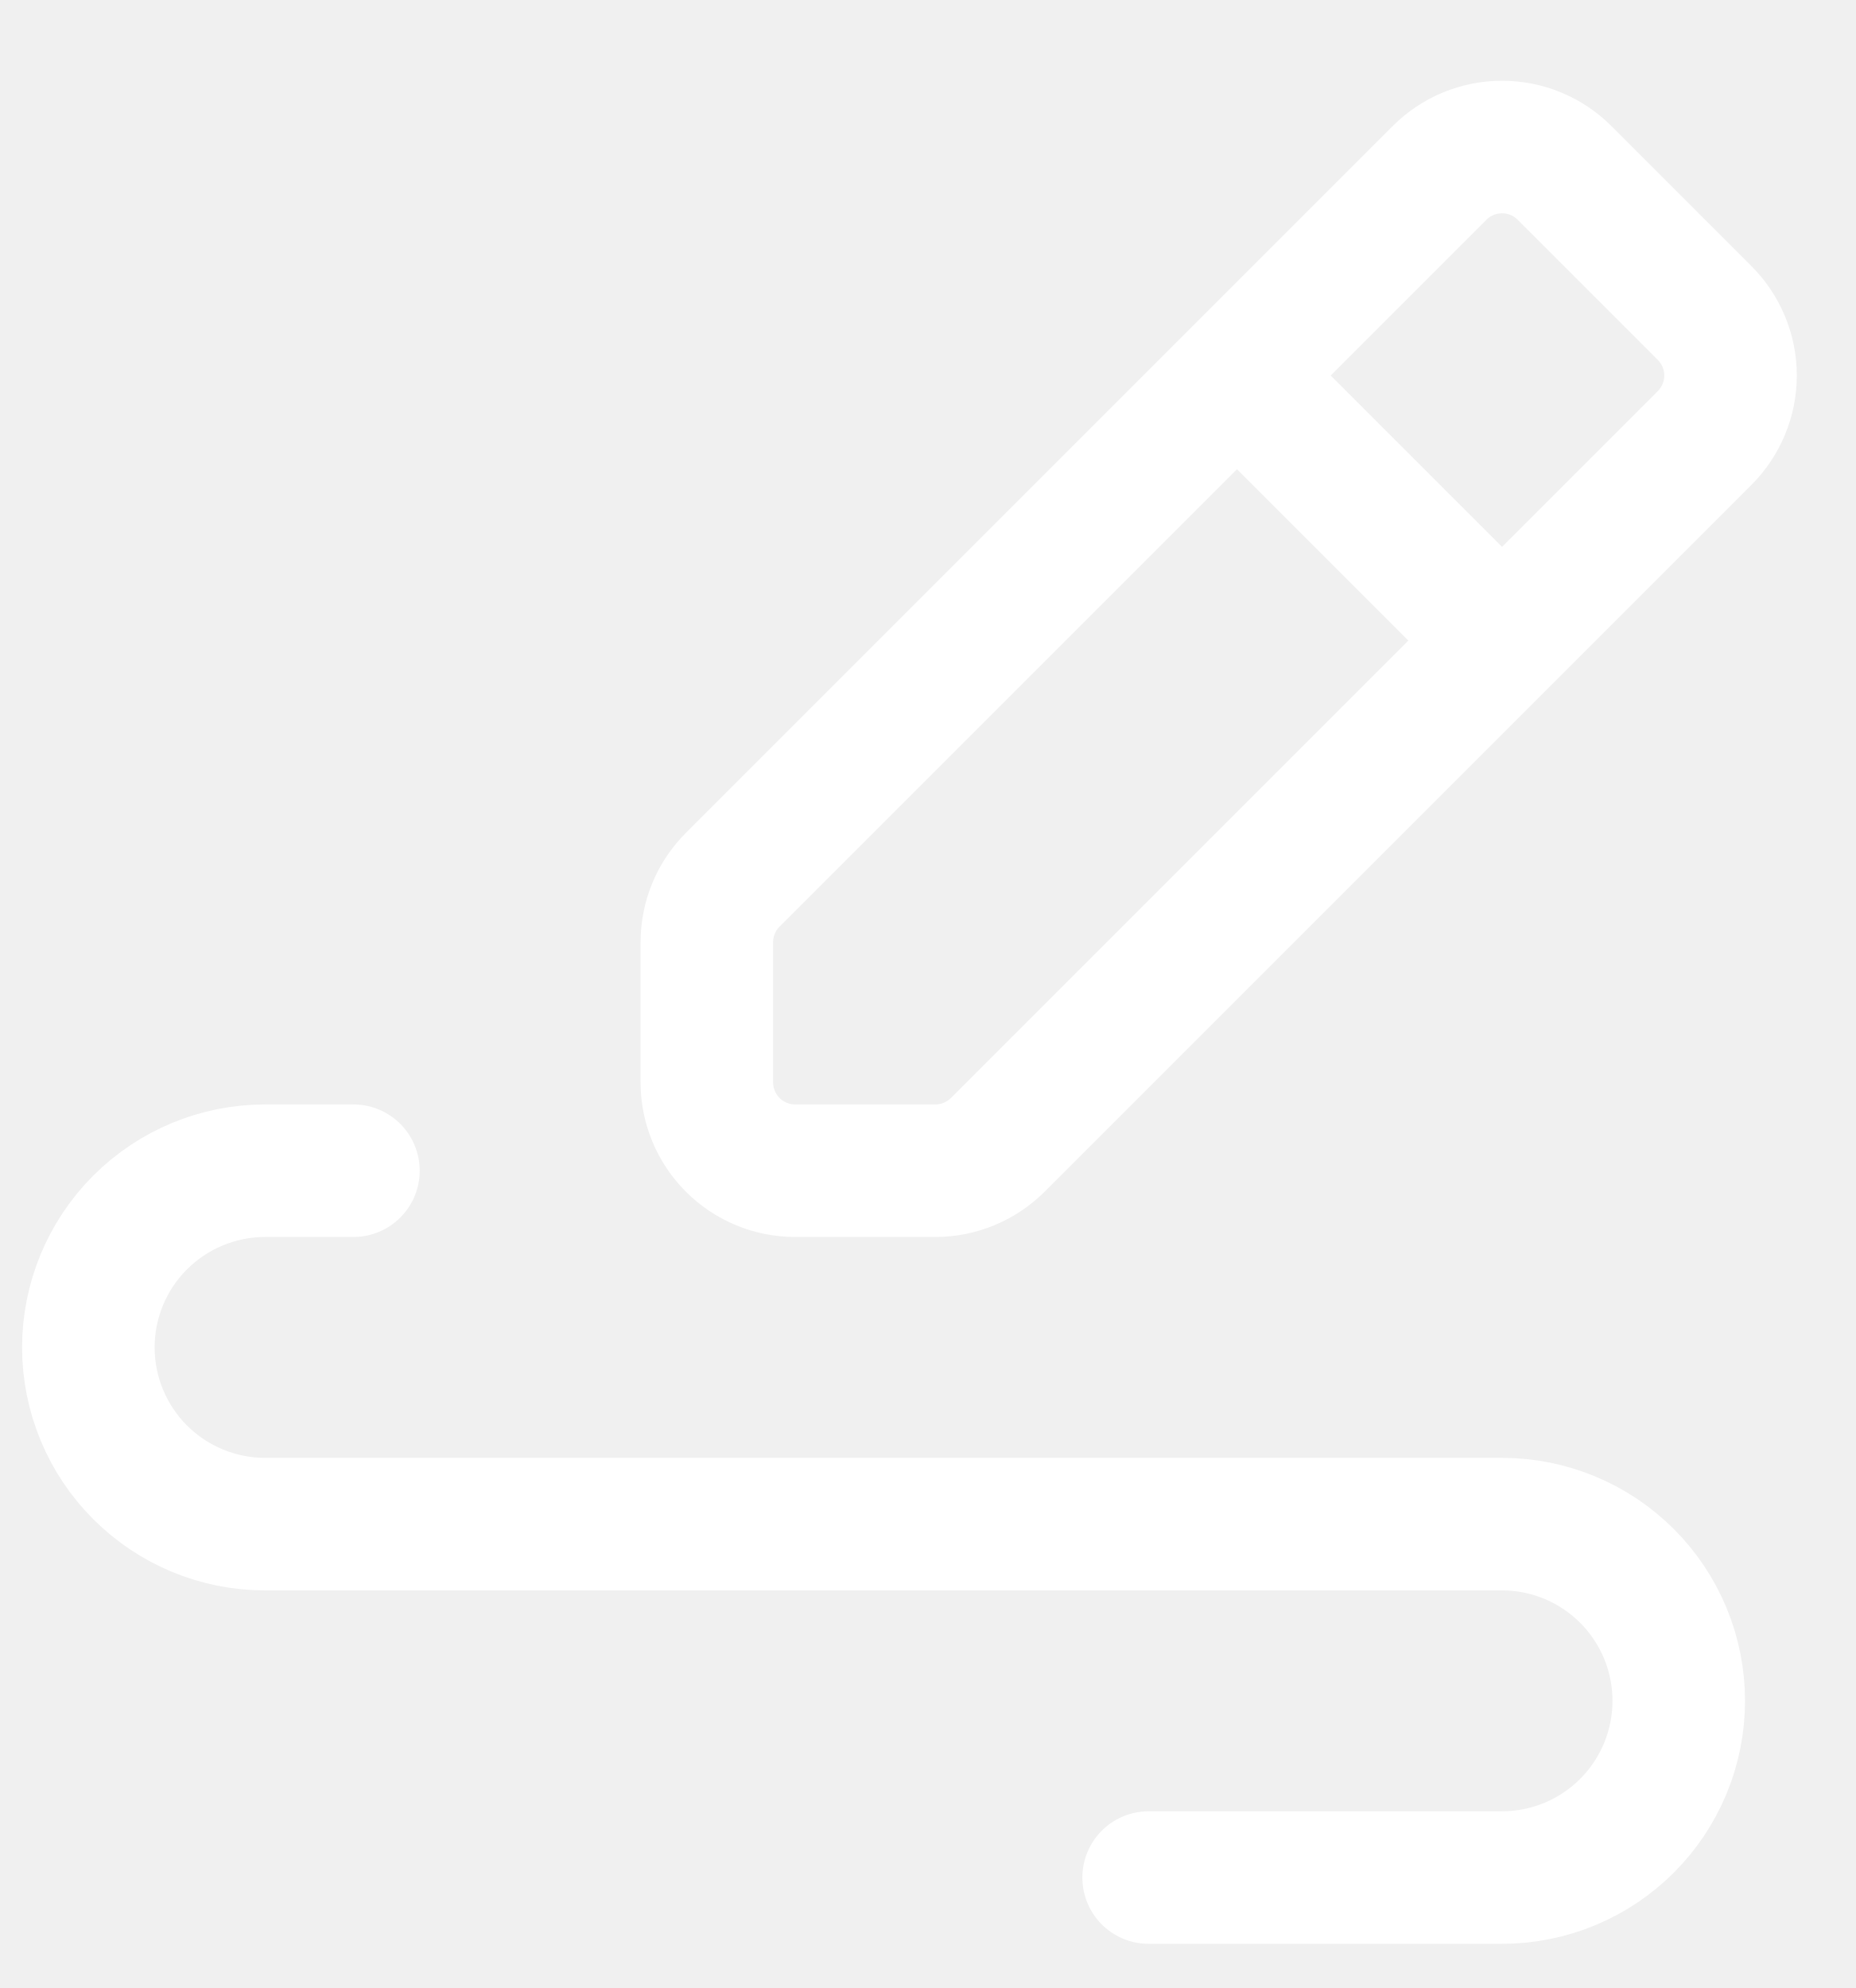
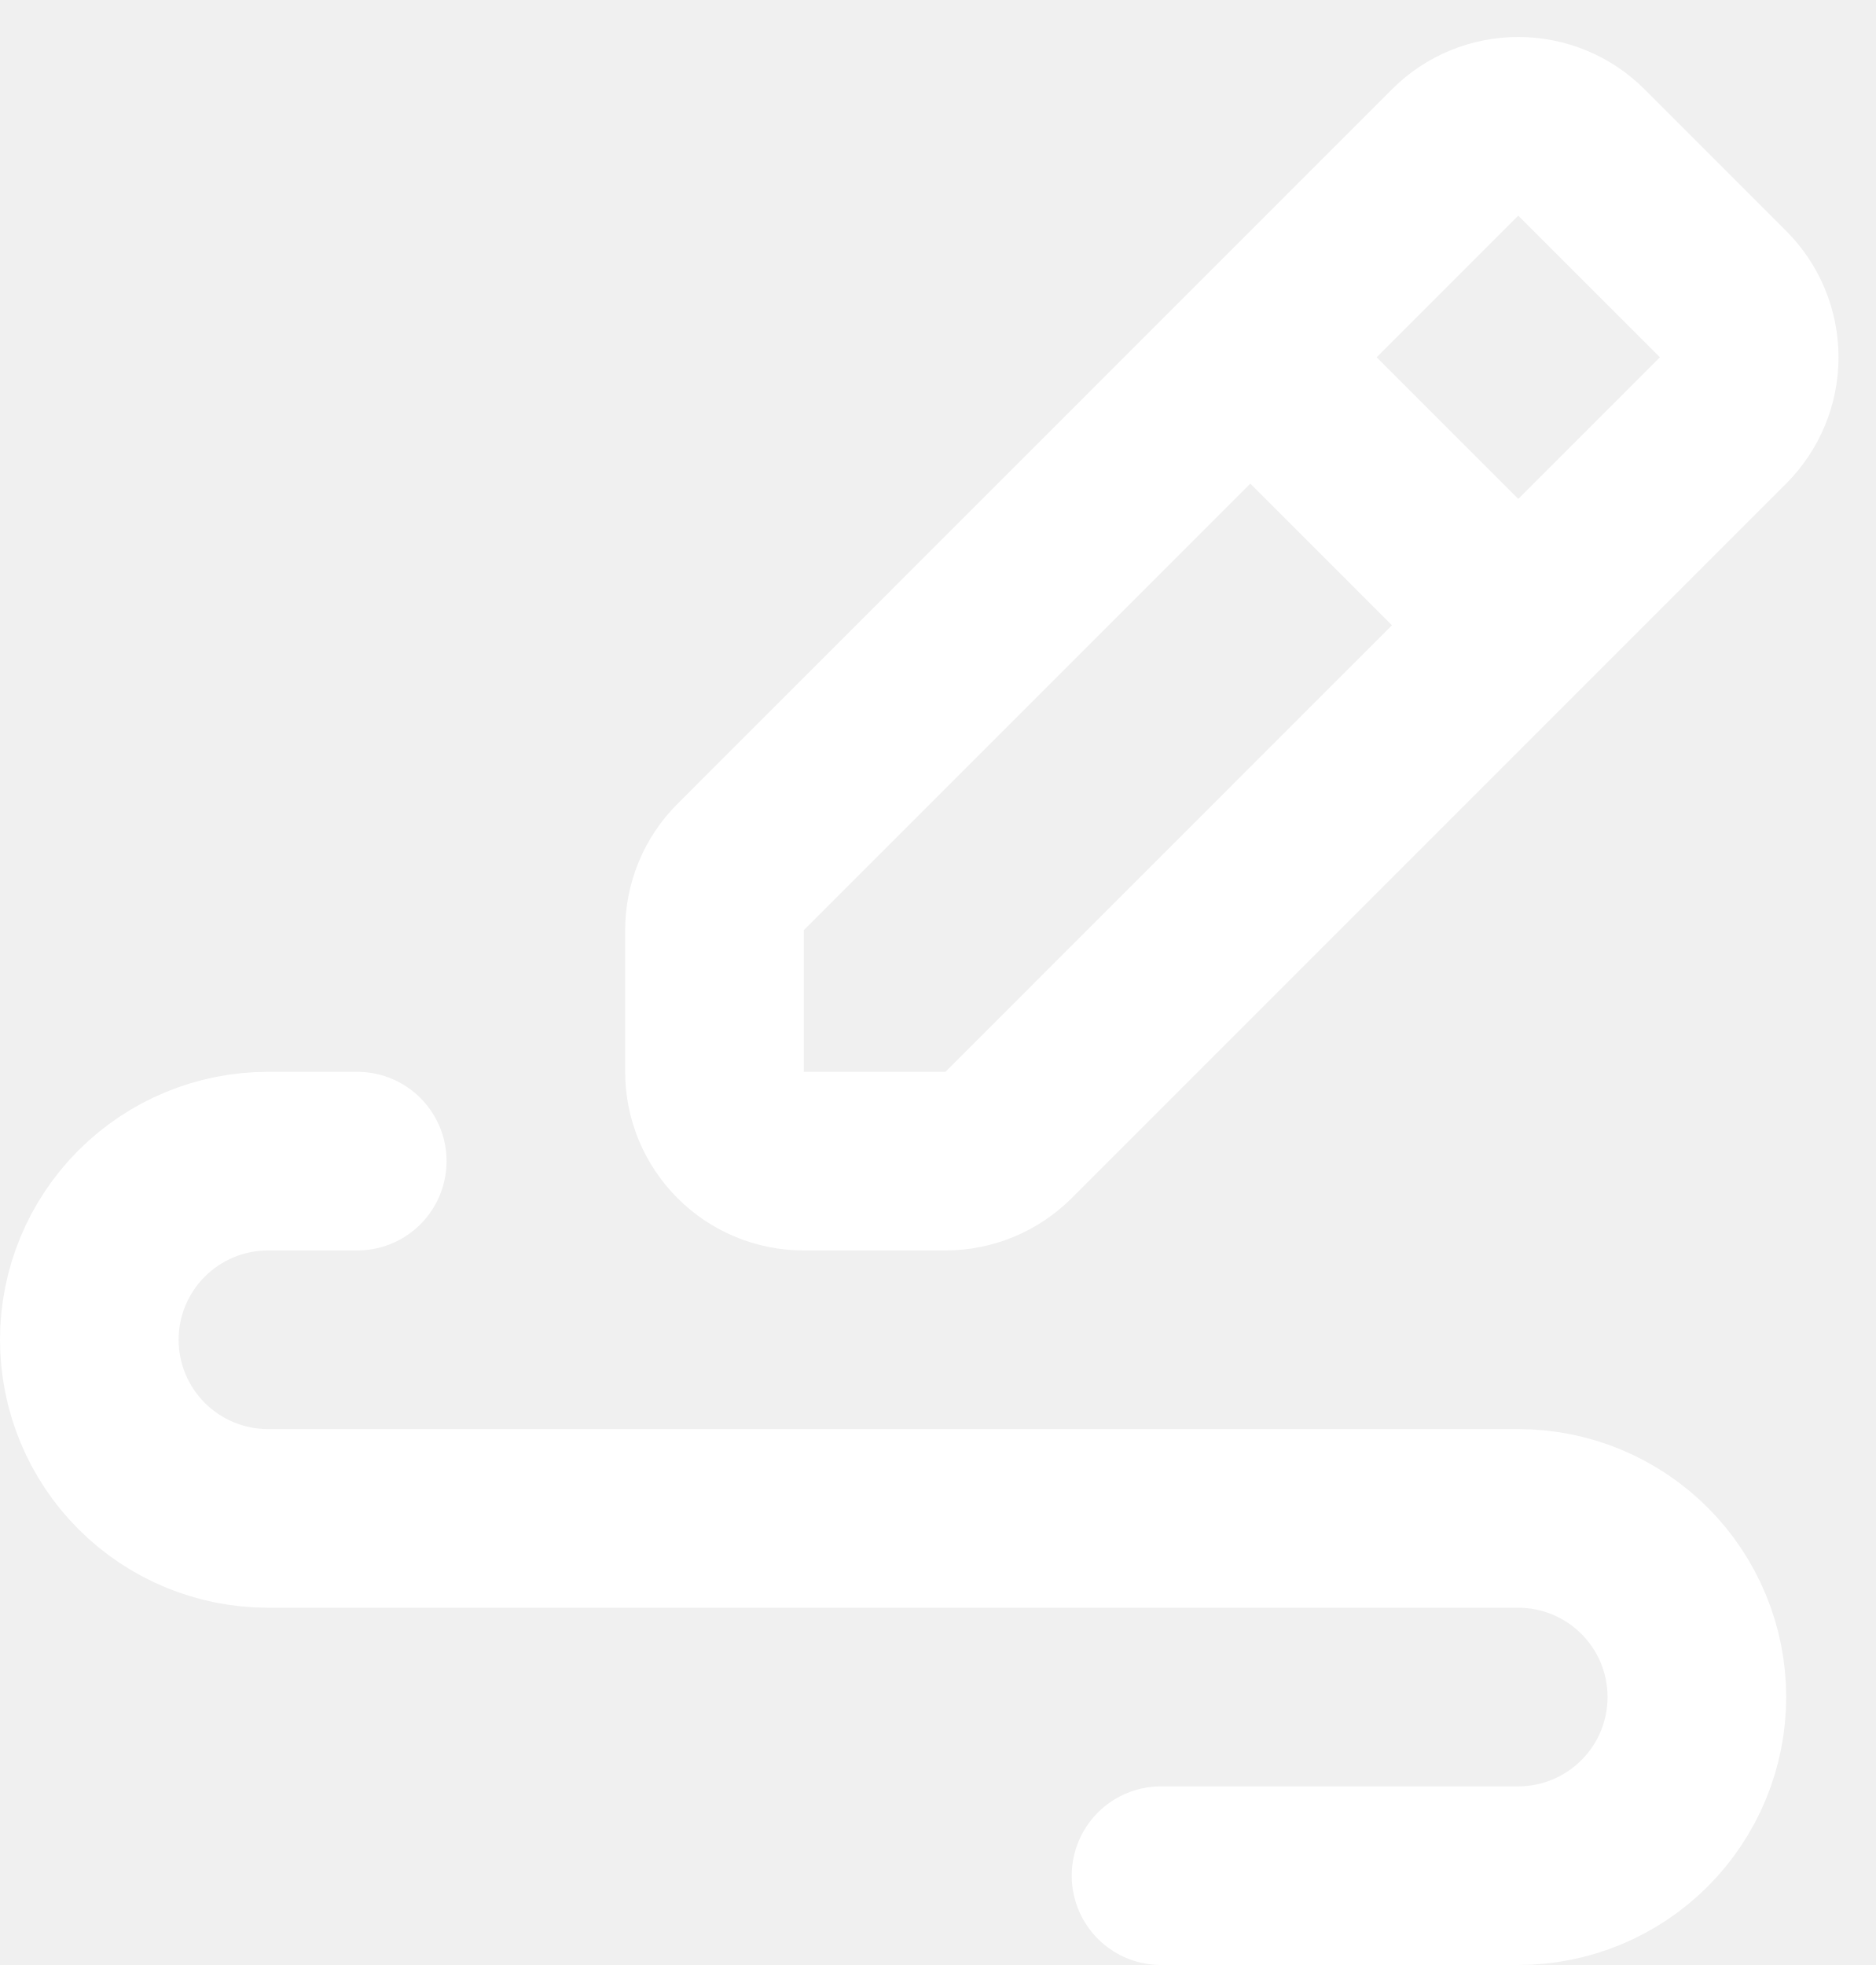
- <svg xmlns="http://www.w3.org/2000/svg" width="14" height="15" viewBox="0 0 21 22" fill="none">
-   <path d="M14 4L16.293 1.707C16.48 1.519 16.735 1.414 17 1.414C17.265 1.414 17.52 1.519 17.707 1.707L19.293 3.293C19.48 3.48 19.586 3.735 19.586 4C19.586 4.265 19.48 4.519 19.293 4.707L17 7M14 4L8.293 9.707C8.105 9.894 8 10.149 8 10.414V12C8 12.265 8.105 12.519 8.293 12.707C8.48 12.895 8.735 13 9 13H10.586C10.851 13 11.105 12.894 11.293 12.707L17 7M14 4L17 7M4 13H3C2.47 13 1.961 13.211 1.586 13.586C1.211 13.961 1 14.469 1 15C1 15.53 1.211 16.039 1.586 16.414C1.961 16.789 2.47 17 3 17H17C17.53 17 18.039 17.211 18.414 17.586C18.789 17.961 19 18.469 19 19C19 19.53 18.789 20.039 18.414 20.414C18.039 20.789 17.53 21 17 21H13" stroke="white" stroke-width="1.5" stroke-linecap="round" stroke-linejoin="round" />
+ <svg xmlns="http://www.w3.org/2000/svg" width="21" height="22" viewBox="0 0 21 22" fill="none">
+   <path d="M14 4L16.293 1.707C16.48 1.519 16.735 1.414 17 1.414C17.265 1.414 17.52 1.519 17.707 1.707L19.293 3.293C19.48 3.48 19.586 3.735 19.586 4C19.586 4.265 19.48 4.519 19.293 4.707L17 7M14 4L8.293 9.707C8.105 9.894 8 10.149 8 10.414V12C8 12.265 8.105 12.519 8.293 12.707C8.48 12.895 8.735 13 9 13H10.586C10.851 13 11.105 12.894 11.293 12.707L17 7M14 4L17 7M4 13H3C2.47 13 1.961 13.211 1.586 13.586C1.211 13.961 1 14.469 1 15C1 15.53 1.211 16.039 1.586 16.414C1.961 16.789 2.47 17 3 17H17C17.53 17 18.039 17.211 18.414 17.586C18.789 17.961 19 18.469 19 19C19 19.53 18.789 20.039 18.414 20.414C18.039 20.789 17.53 21 17 21H13" stroke="white" stroke-width="2" stroke-linecap="round" stroke-linejoin="round" />
</svg>
